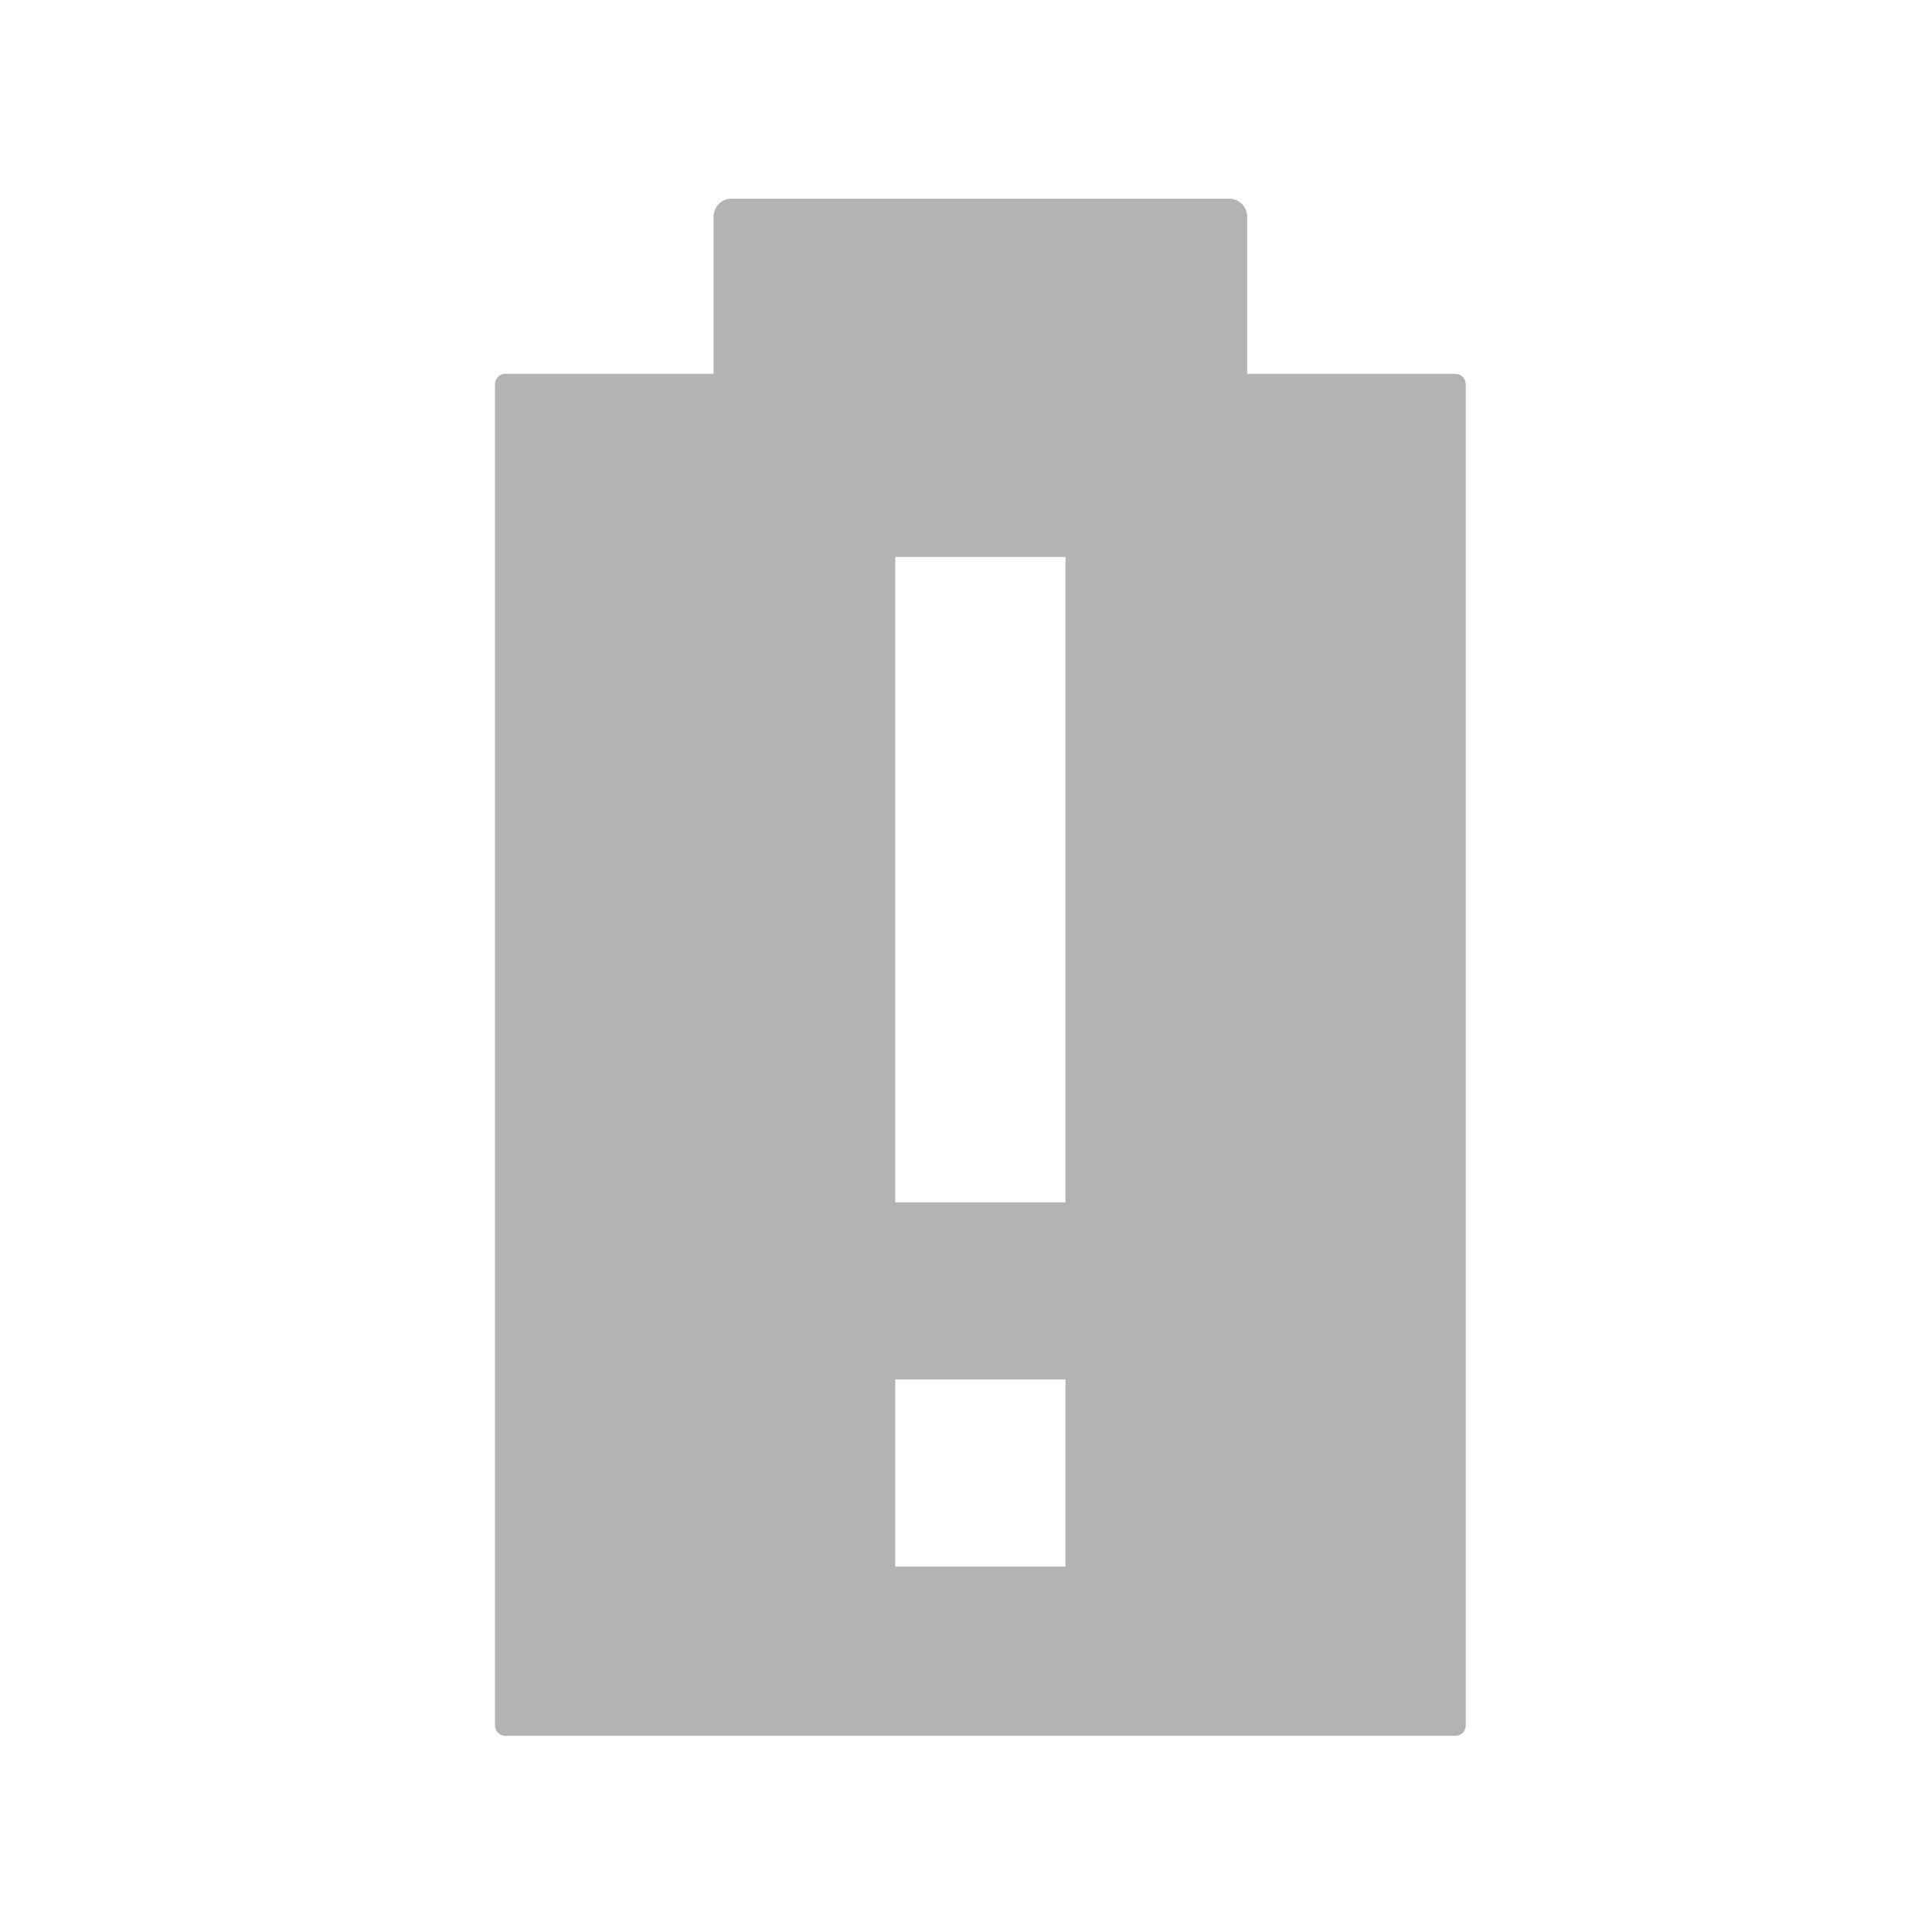
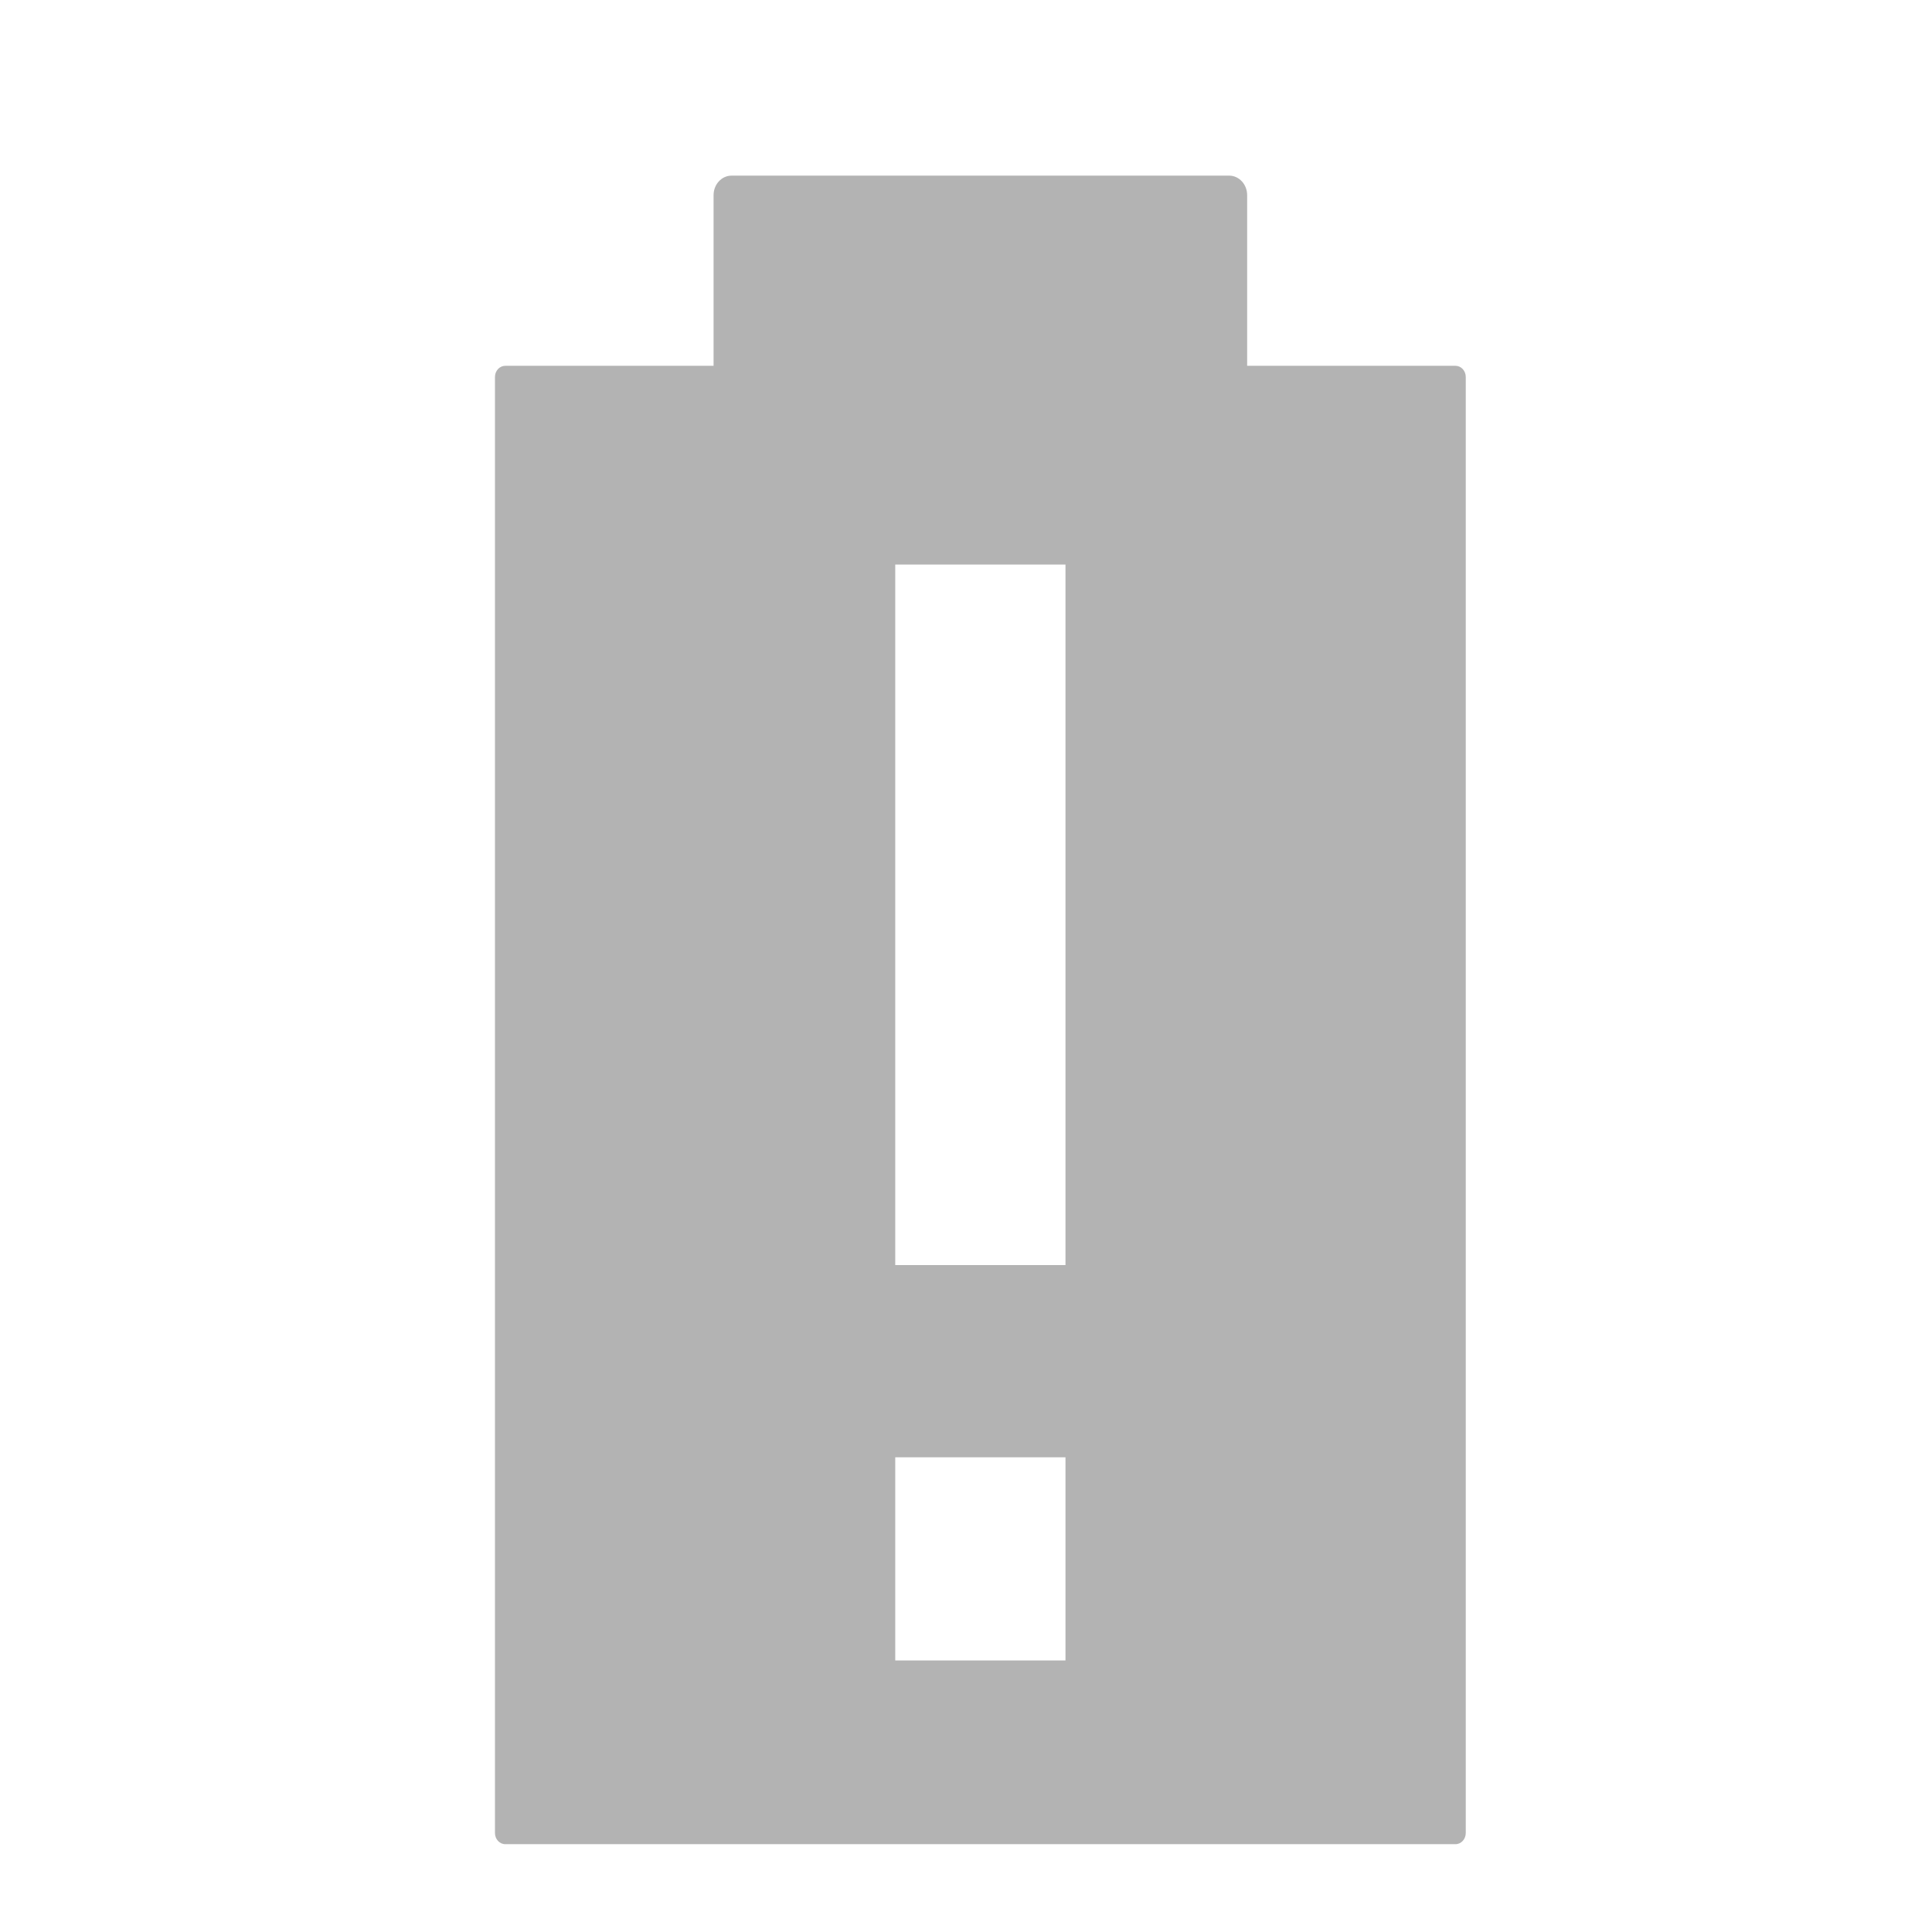
- <svg xmlns="http://www.w3.org/2000/svg" width="220mm" height="220mm" viewBox="0 0 220 220" version="1.1" id="svg8">
-   <defs id="defs2" />
-   <g id="layer1" transform="translate(-67.09077,-40.52528)">
-     <path style="opacity:1;fill:#b3b3b3;fill-opacity:1;stroke:none;stroke-width:3.058;stroke-linecap:round;stroke-linejoin:round;stroke-miterlimit:4;stroke-dasharray:none;stroke-opacity:1" d="M 314.869 85.498 C 310.569 85.498 307.107 88.959 307.107 93.26 L 307.107 160.898 L 217.467 160.898 C 215.005 160.898 213.023 162.88 213.023 165.342 L 213.023 742.623 C 213.023 745.085 215.005 747.066 217.467 747.066 L 626.391 747.066 C 628.852 747.066 630.834 745.085 630.834 742.623 L 630.834 165.342 C 630.834 162.88 628.852 160.898 626.391 160.898 L 536.75 160.898 L 536.75 93.26 C 536.75 88.959 533.289 85.498 528.988 85.498 L 314.869 85.498 z M 385.295 239.709 L 458.561 239.709 L 458.561 517.455 L 385.295 517.455 L 385.295 239.709 z M 385.295 593.658 L 458.561 593.658 L 458.561 674.213 L 385.295 674.213 L 385.295 593.658 z " transform="matrix(0.2645833,0,0,0.2645833,67.09077,40.52528)" id="rect3713" />
+ <svg xmlns="http://www.w3.org/2000/svg" id="svg8" version="1.1" viewBox="0 0 220 220" height="220mm" width="220mm">
+   <g transform="translate(-67.09077,-40.52528)" id="layer1">
+     <path id="rect3713" d="m 150.4,60.525 c -1.138,0 -2.054,0.994 -2.054,2.229 v 19.426 h -23.717 c -0.651,0 -1.176,0.569 -1.176,1.276 V 249.249 c 0,0.707 0.524,1.276 1.176,1.276 h 108.195 c 0.651,0 1.176,-0.569 1.176,-1.276 V 83.456 c 0,-0.707 -0.524,-1.276 -1.176,-1.276 H 209.106 V 62.754 c 0,-1.235 -0.916,-2.229 -2.054,-2.229 z m 18.634,44.289 h 19.385 v 79.768 h -19.385 z m 0,101.653 h 19.385 v 23.135 h -19.385 z" style="fill:#b3b3b3;stroke:none;" />
  </g>
</svg>
